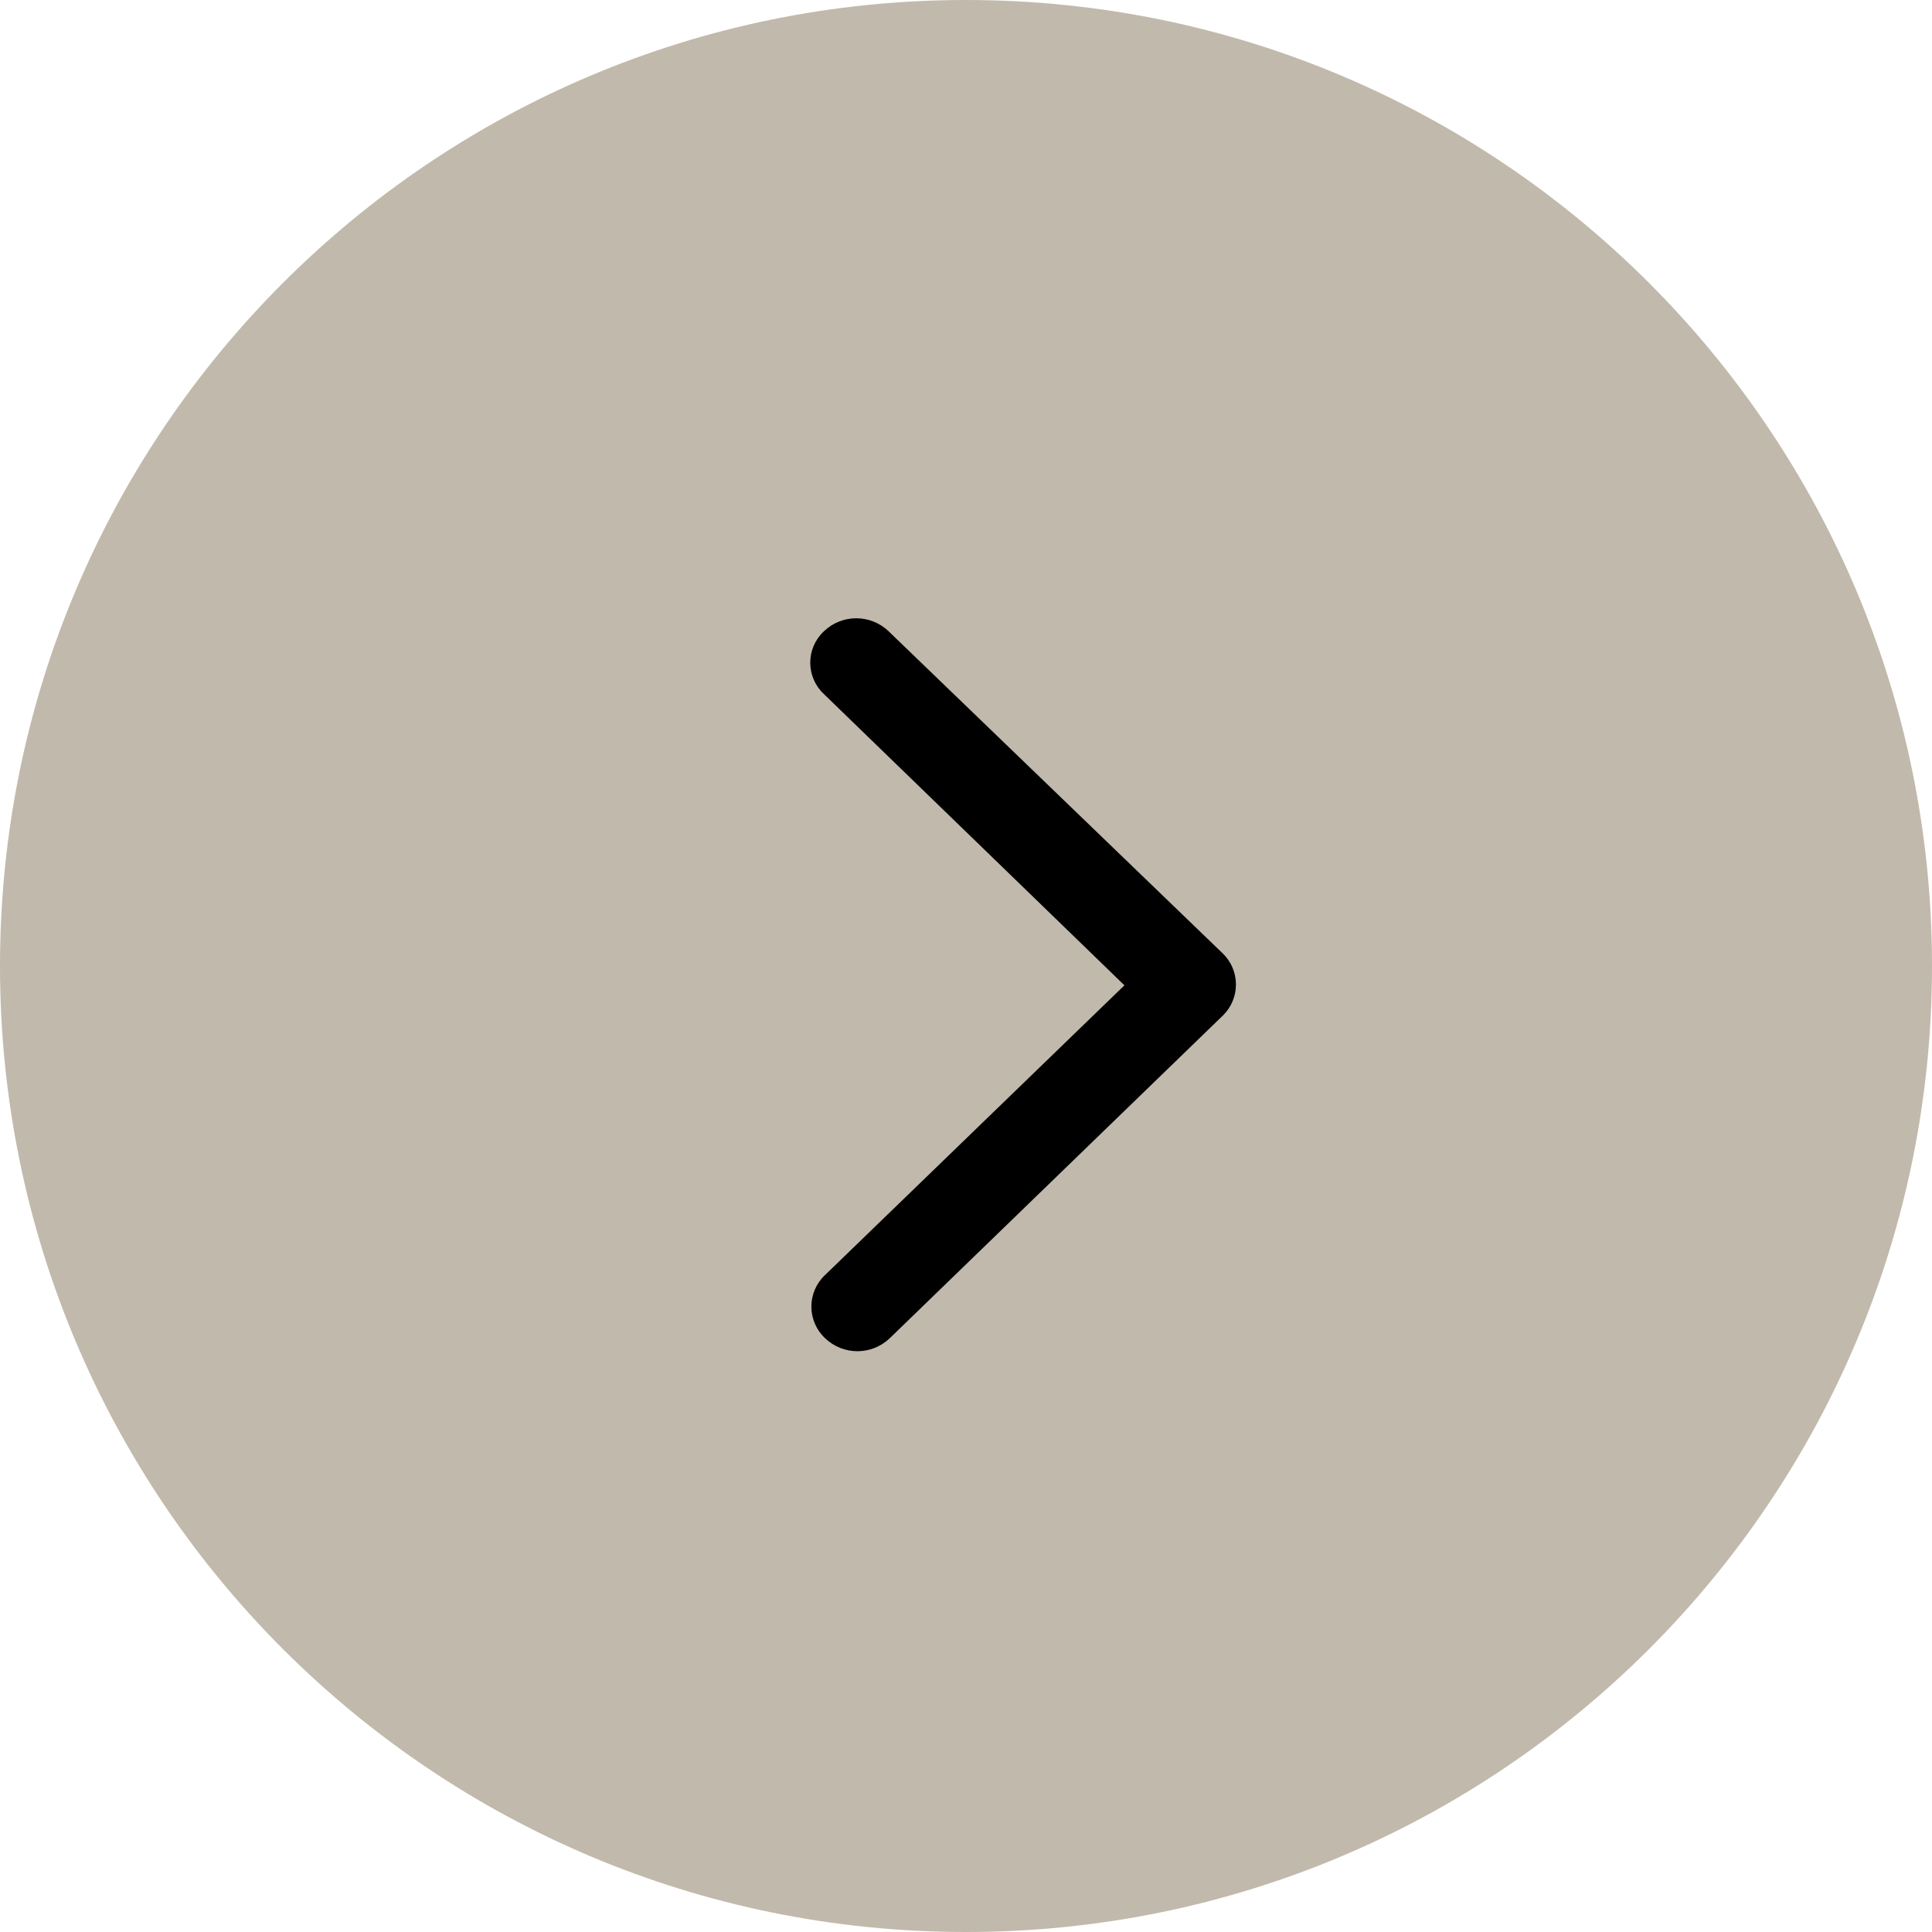
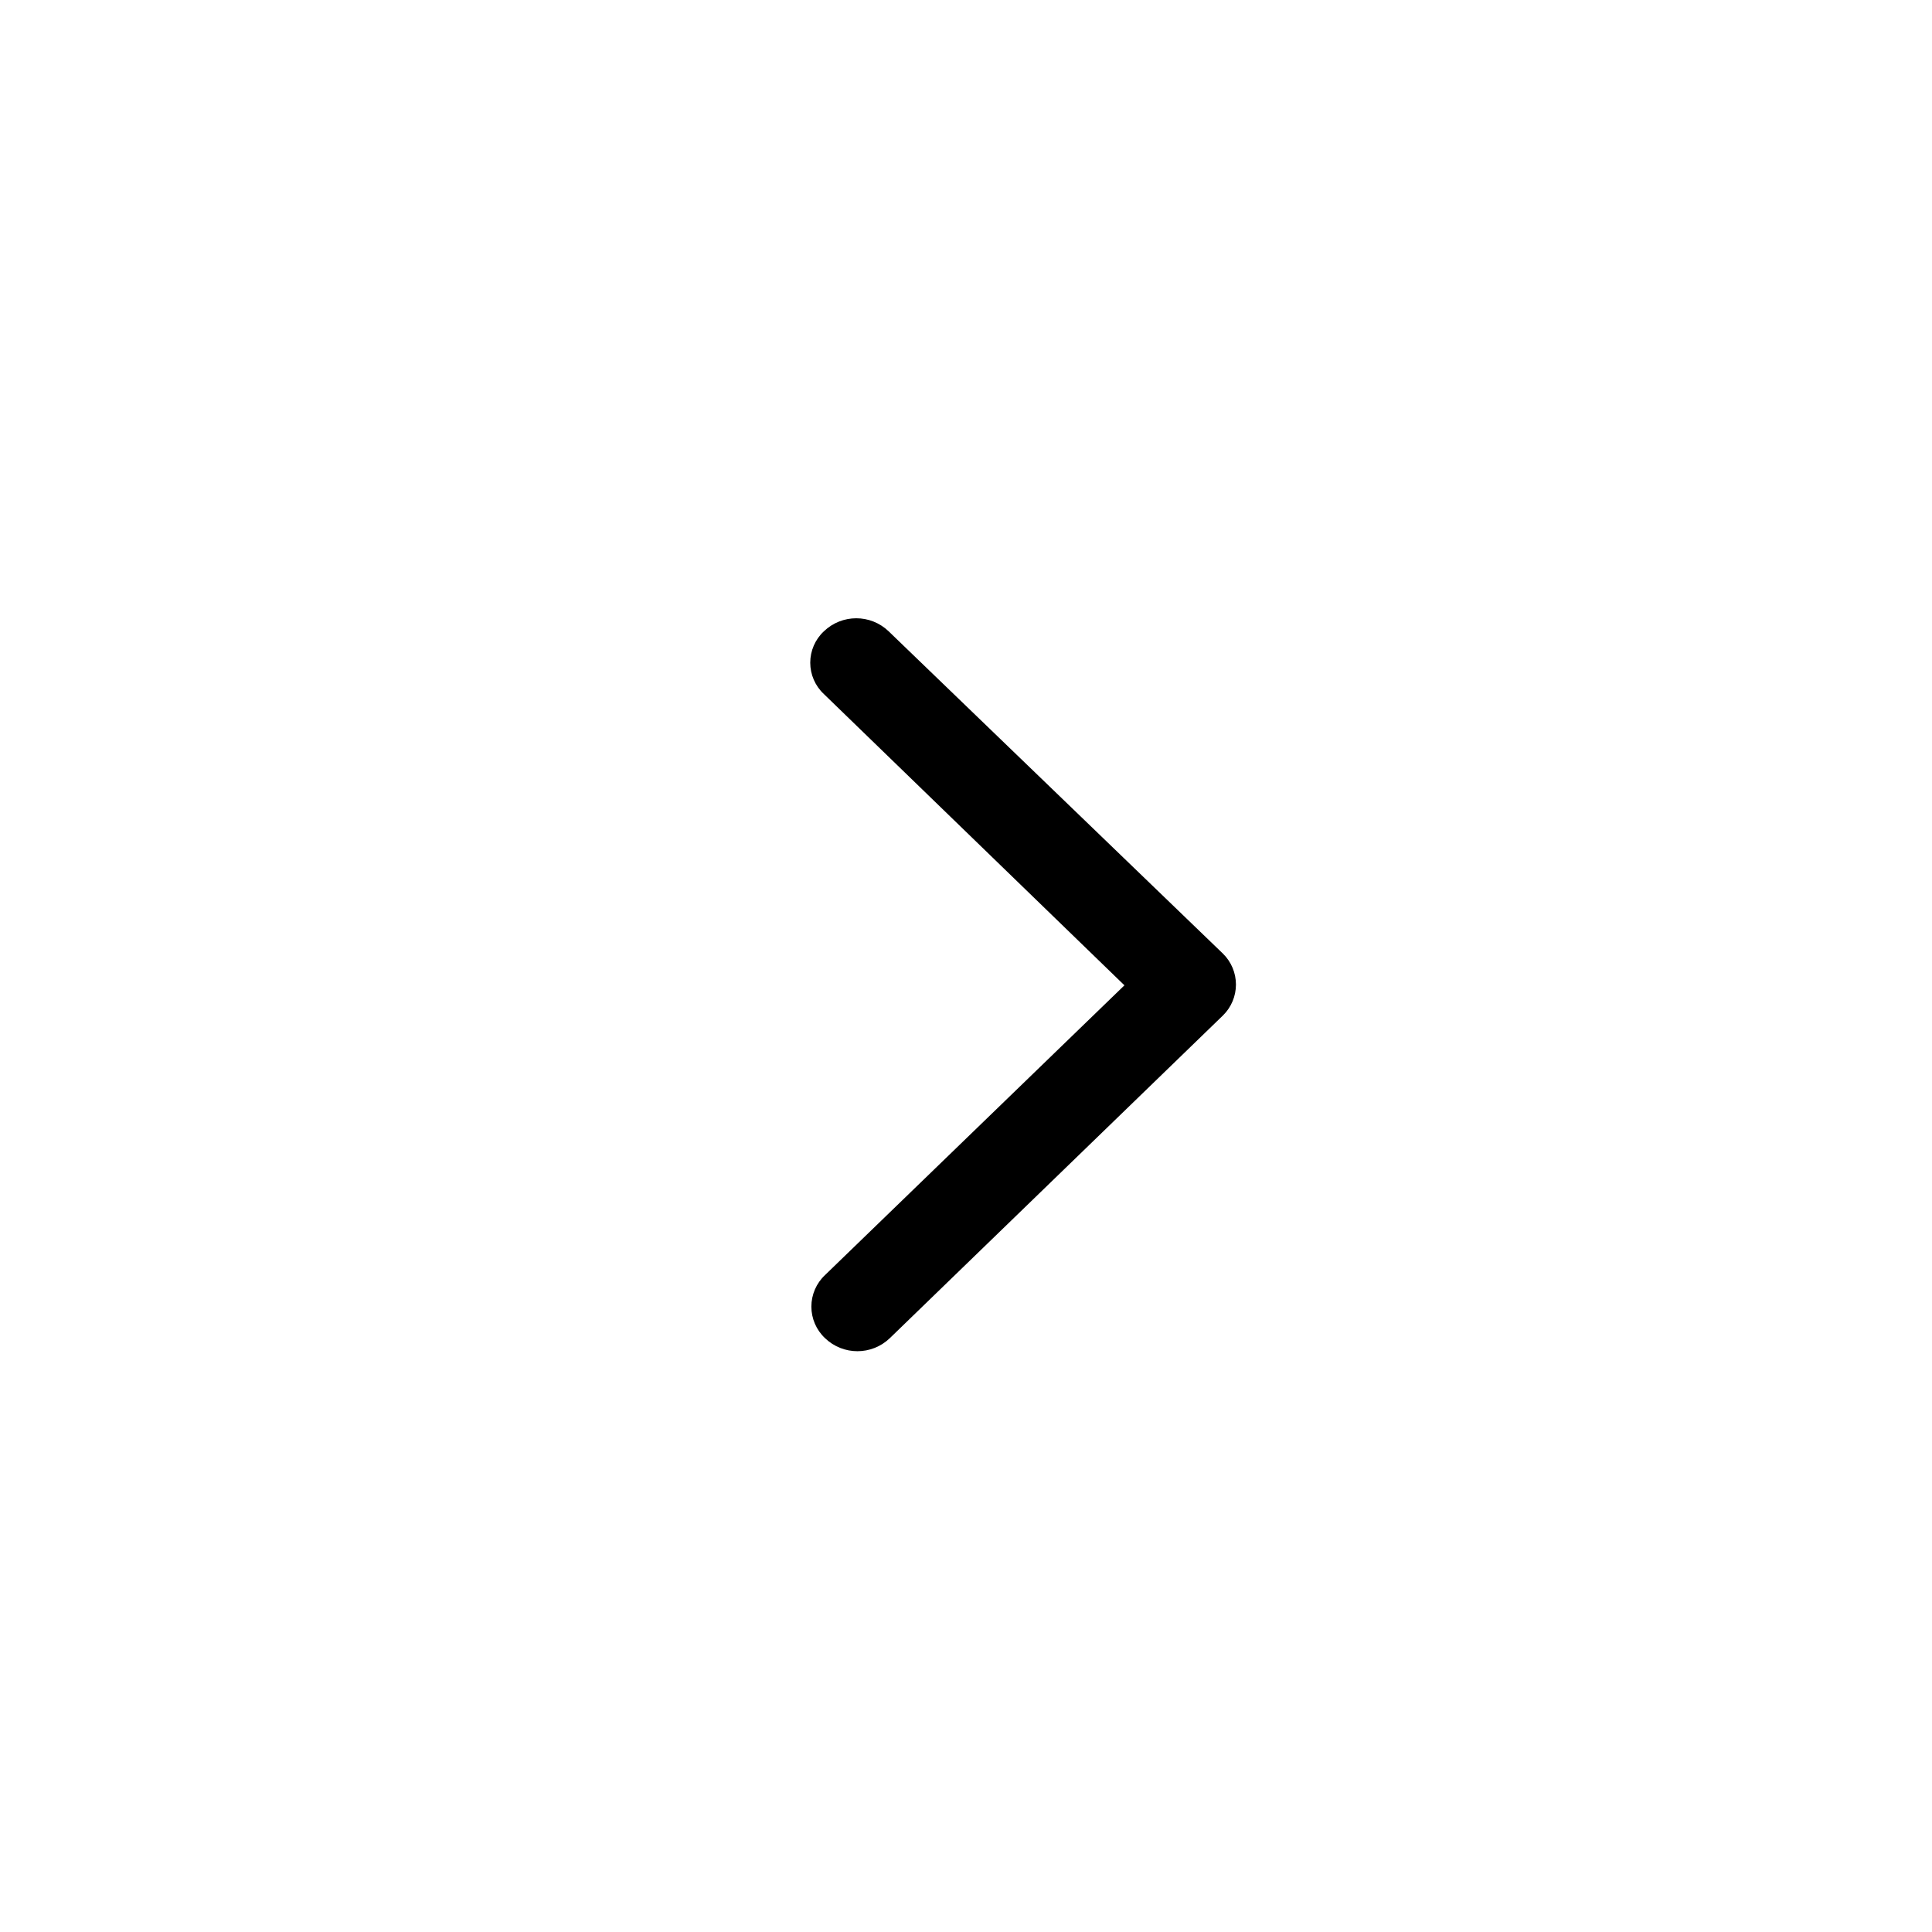
<svg xmlns="http://www.w3.org/2000/svg" viewBox="0 0 50 50">
-   <defs>
-     <style>.cls-1{fill:#c1b9ab;}</style>
-   </defs>
-   <g id="Layer_2" data-name="Layer 2">
-     <g id="Layer_1-2" data-name="Layer 1">
-       <circle class="cls-1" cx="25" cy="25" r="25" />
-       <path d="M31.65,24.68,23,16.34a1.21,1.21,0,0,0-1.68,0,1.11,1.11,0,0,0,0,1.62l7.78,7.54L21.35,33a1.12,1.12,0,0,0,0,1.63,1.21,1.21,0,0,0,1.68,0l8.62-8.35A1.12,1.12,0,0,0,31.65,24.68Z" />
-     </g>
-   </g>
+   <path d="M31.65,24.68,23,16.34a1.21,1.21,0,0,0-1.68,0,1.11,1.11,0,0,0,0,1.62l7.78,7.54L21.35,33a1.12,1.12,0,0,0,0,1.63,1.21,1.21,0,0,0,1.68,0l8.62-8.35A1.12,1.12,0,0,0,31.65,24.68Z" />
</svg>
